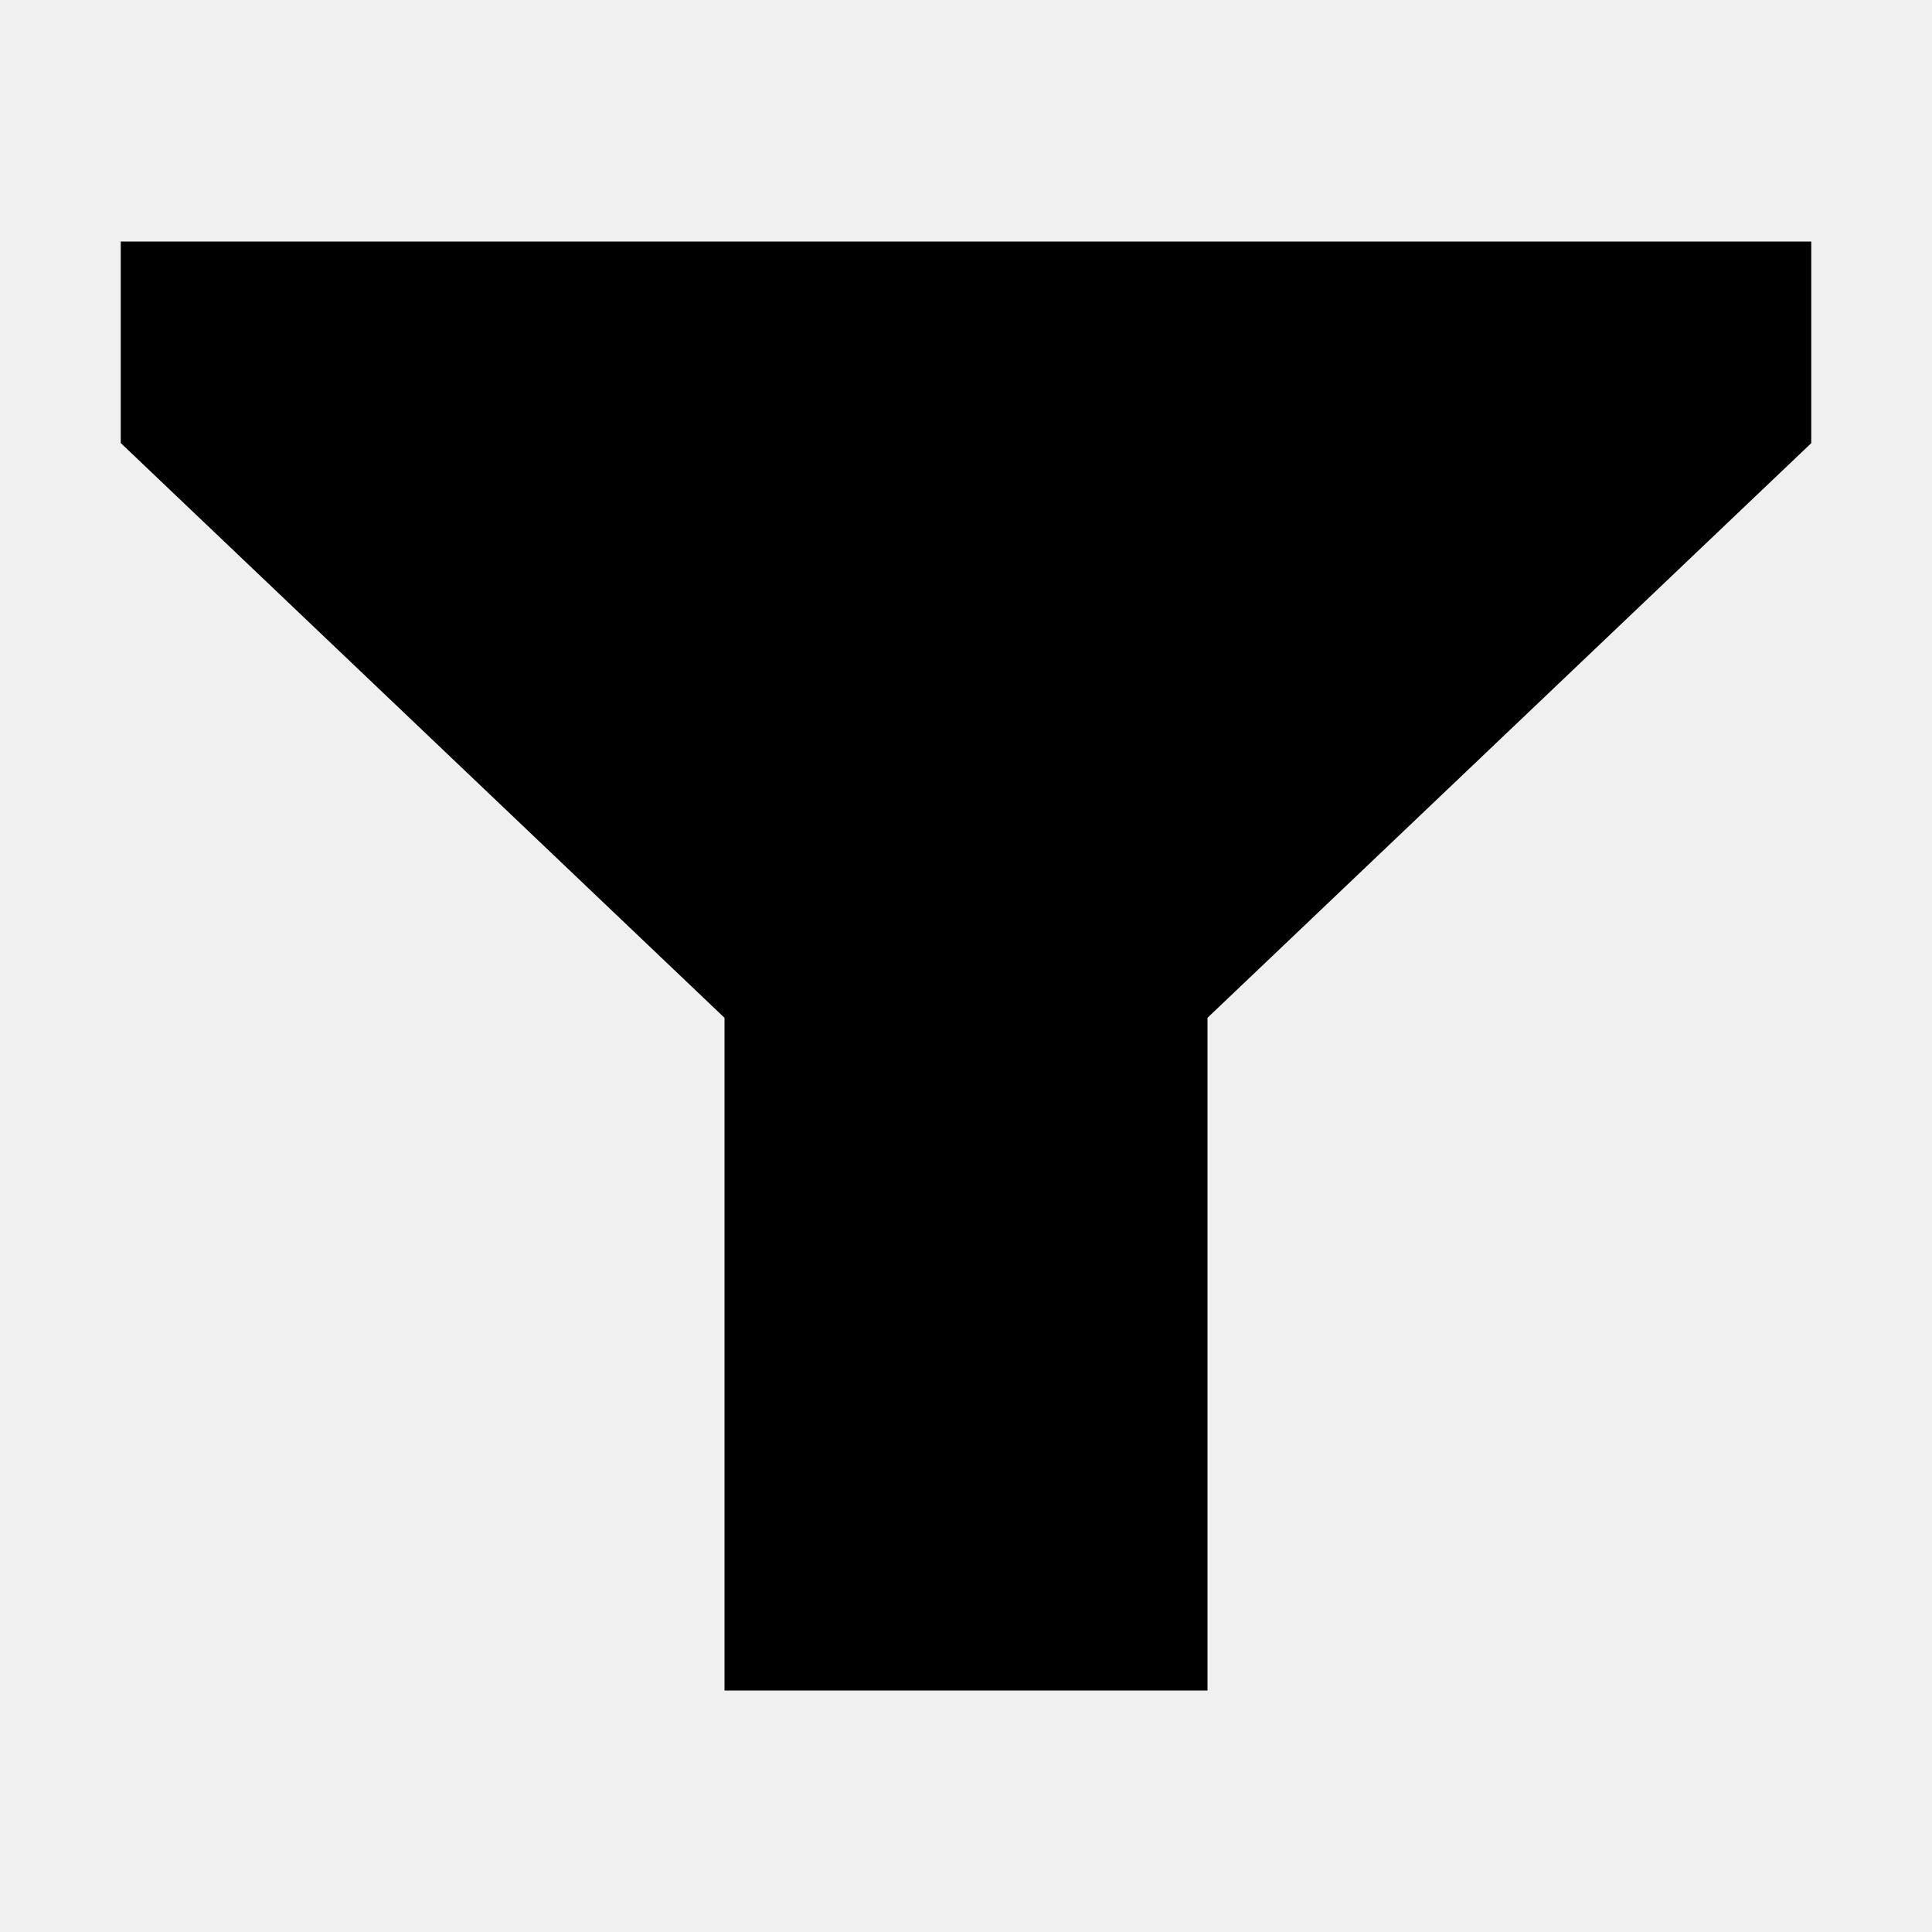
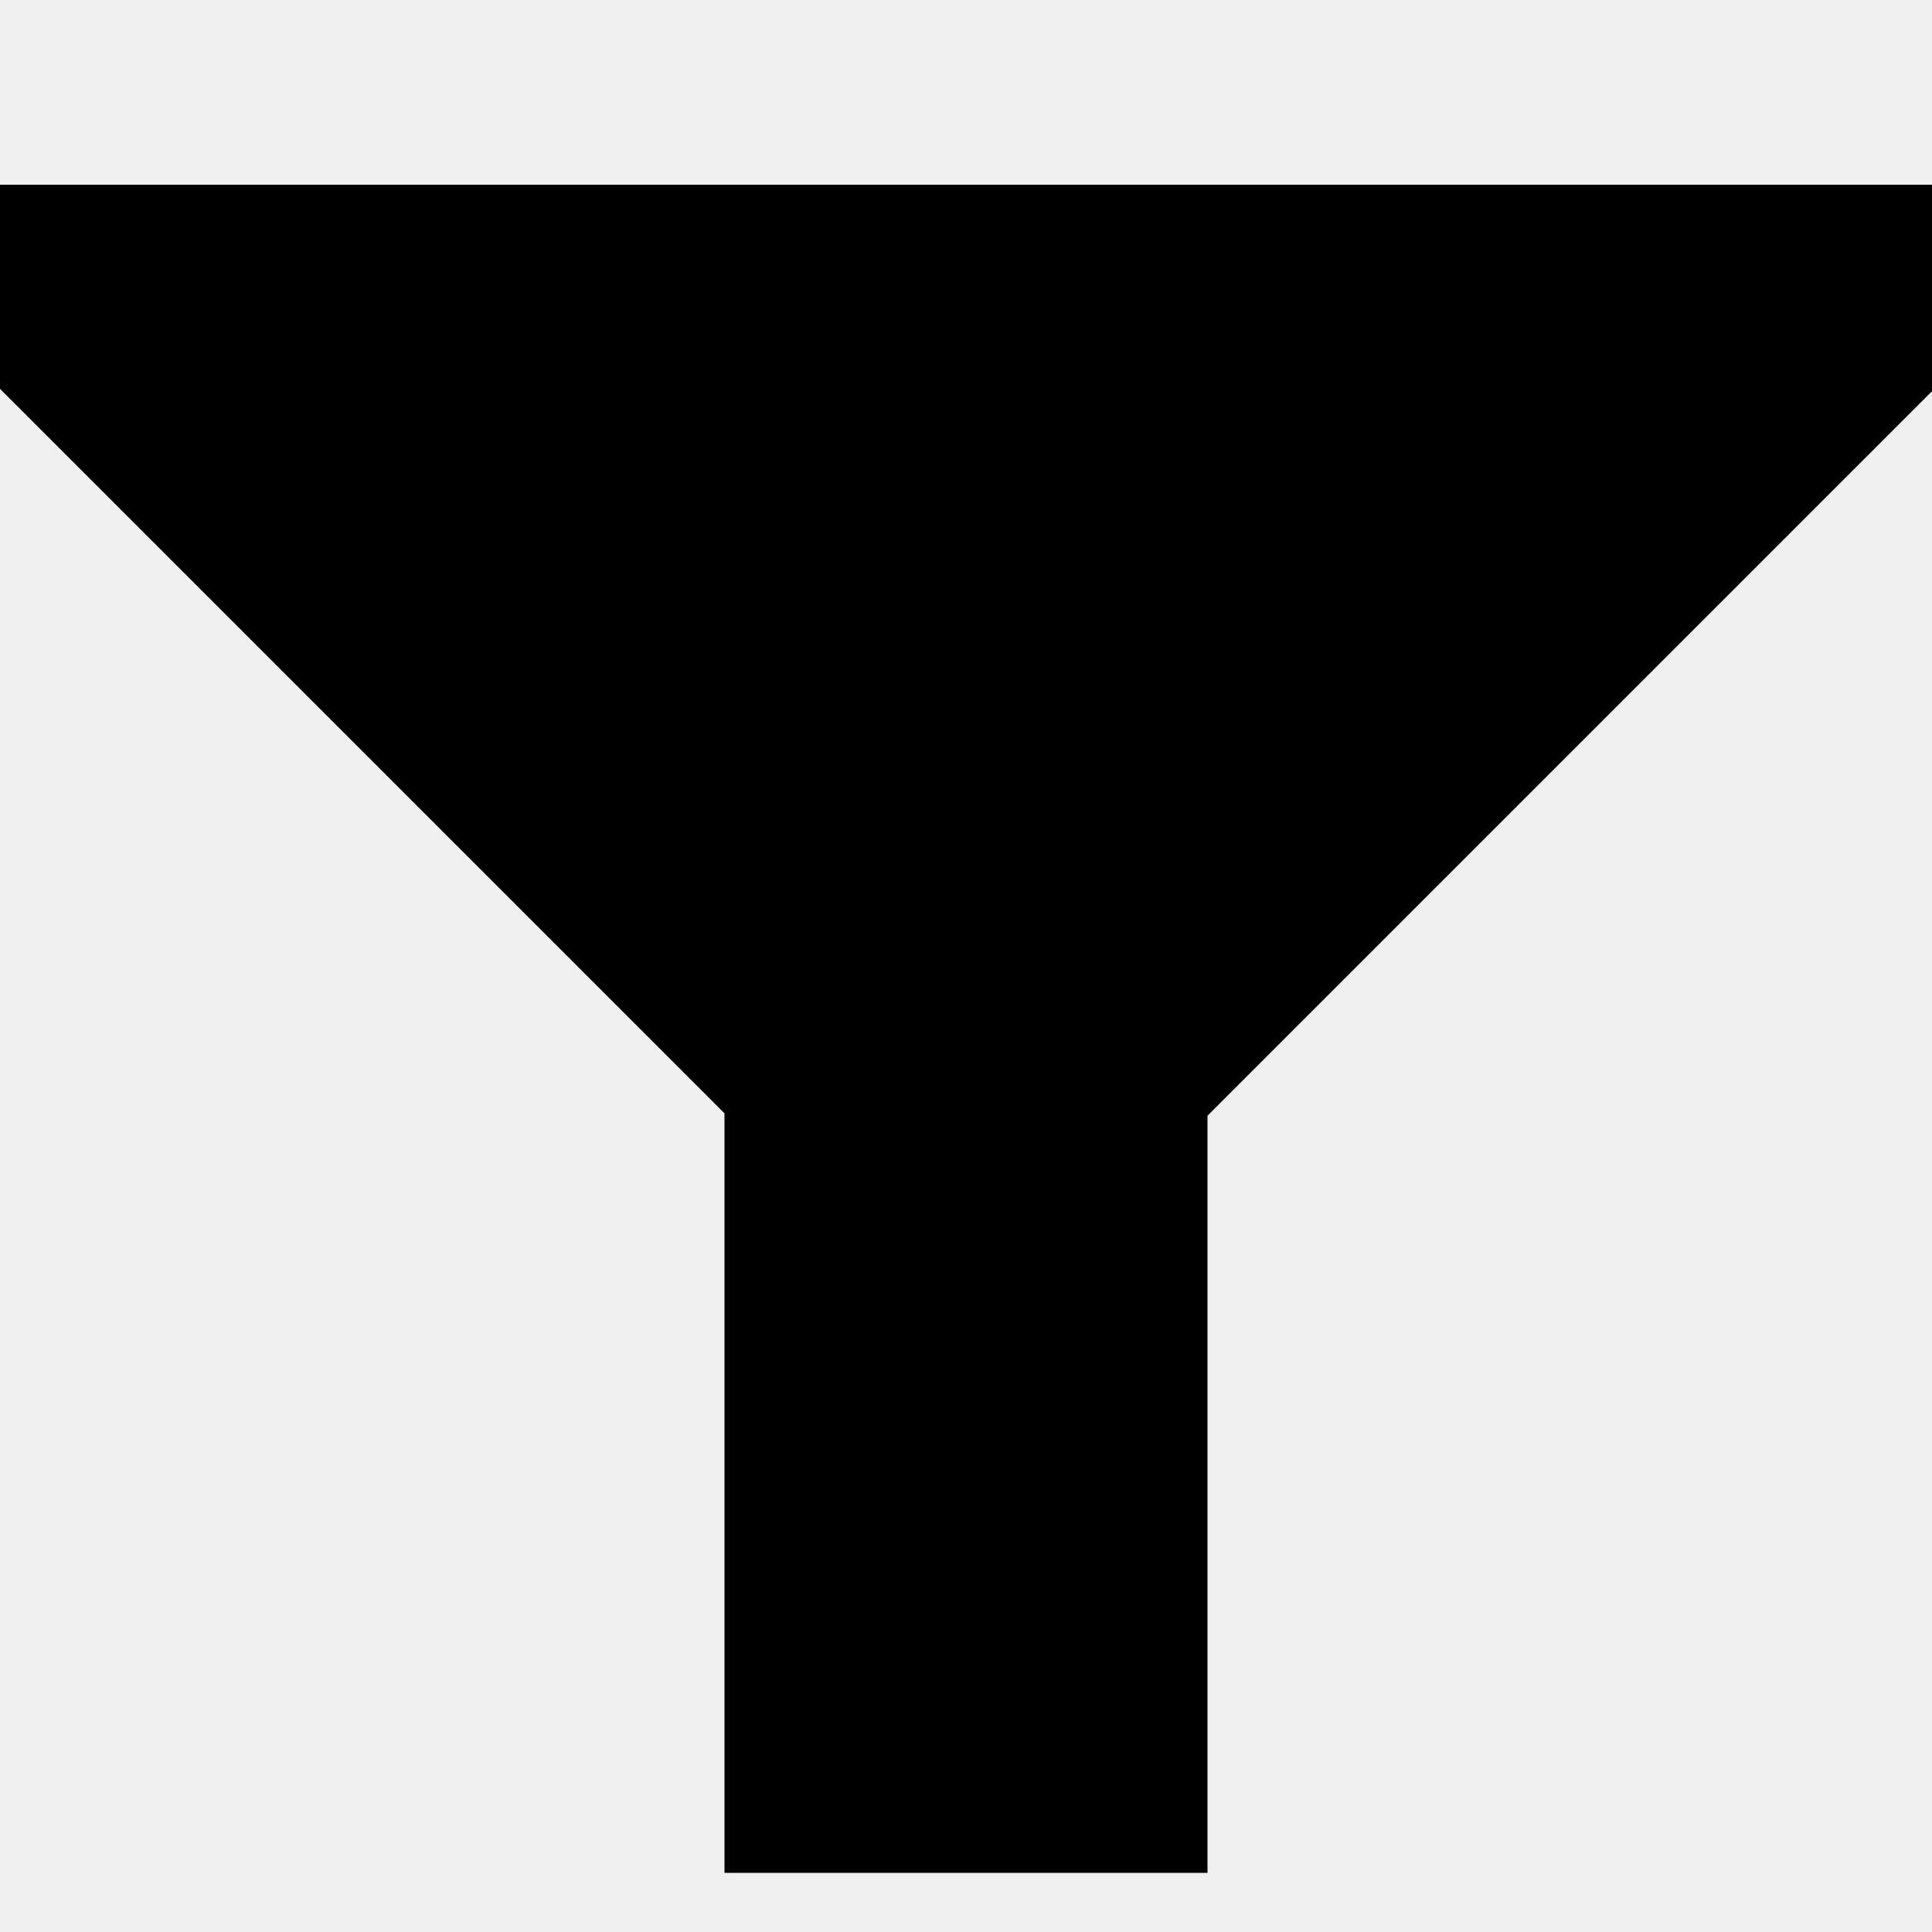
- <svg xmlns="http://www.w3.org/2000/svg" width="16" height="16" viewBox="0 0 16 16" fill="black">
-   <path fill-rule="evenodd" clip-rule="evenodd" d="M15 2v1.67l-5 4.759V14H6V8.429l-5-4.76V2h14z" />
+ <svg xmlns="http://www.w3.org/2000/svg" width="16" height="16" viewBox="0 0 16 16" fill="none">
+   <g clip-path="url(#clip0_584_1418)">
+     <path d="M0 1.53H16V3.24L10 9.24V15.51H6V9.22L0 3.22V1.53ZM7 14.51V9L1 2.82L7 8.82V14.51Z" fill="black" />
+   </g>
+   <defs>
+     <clipPath id="clip0_584_1418">
+       <rect width="16" height="16" fill="white" />
+     </clipPath>
+   </defs>
</svg>
